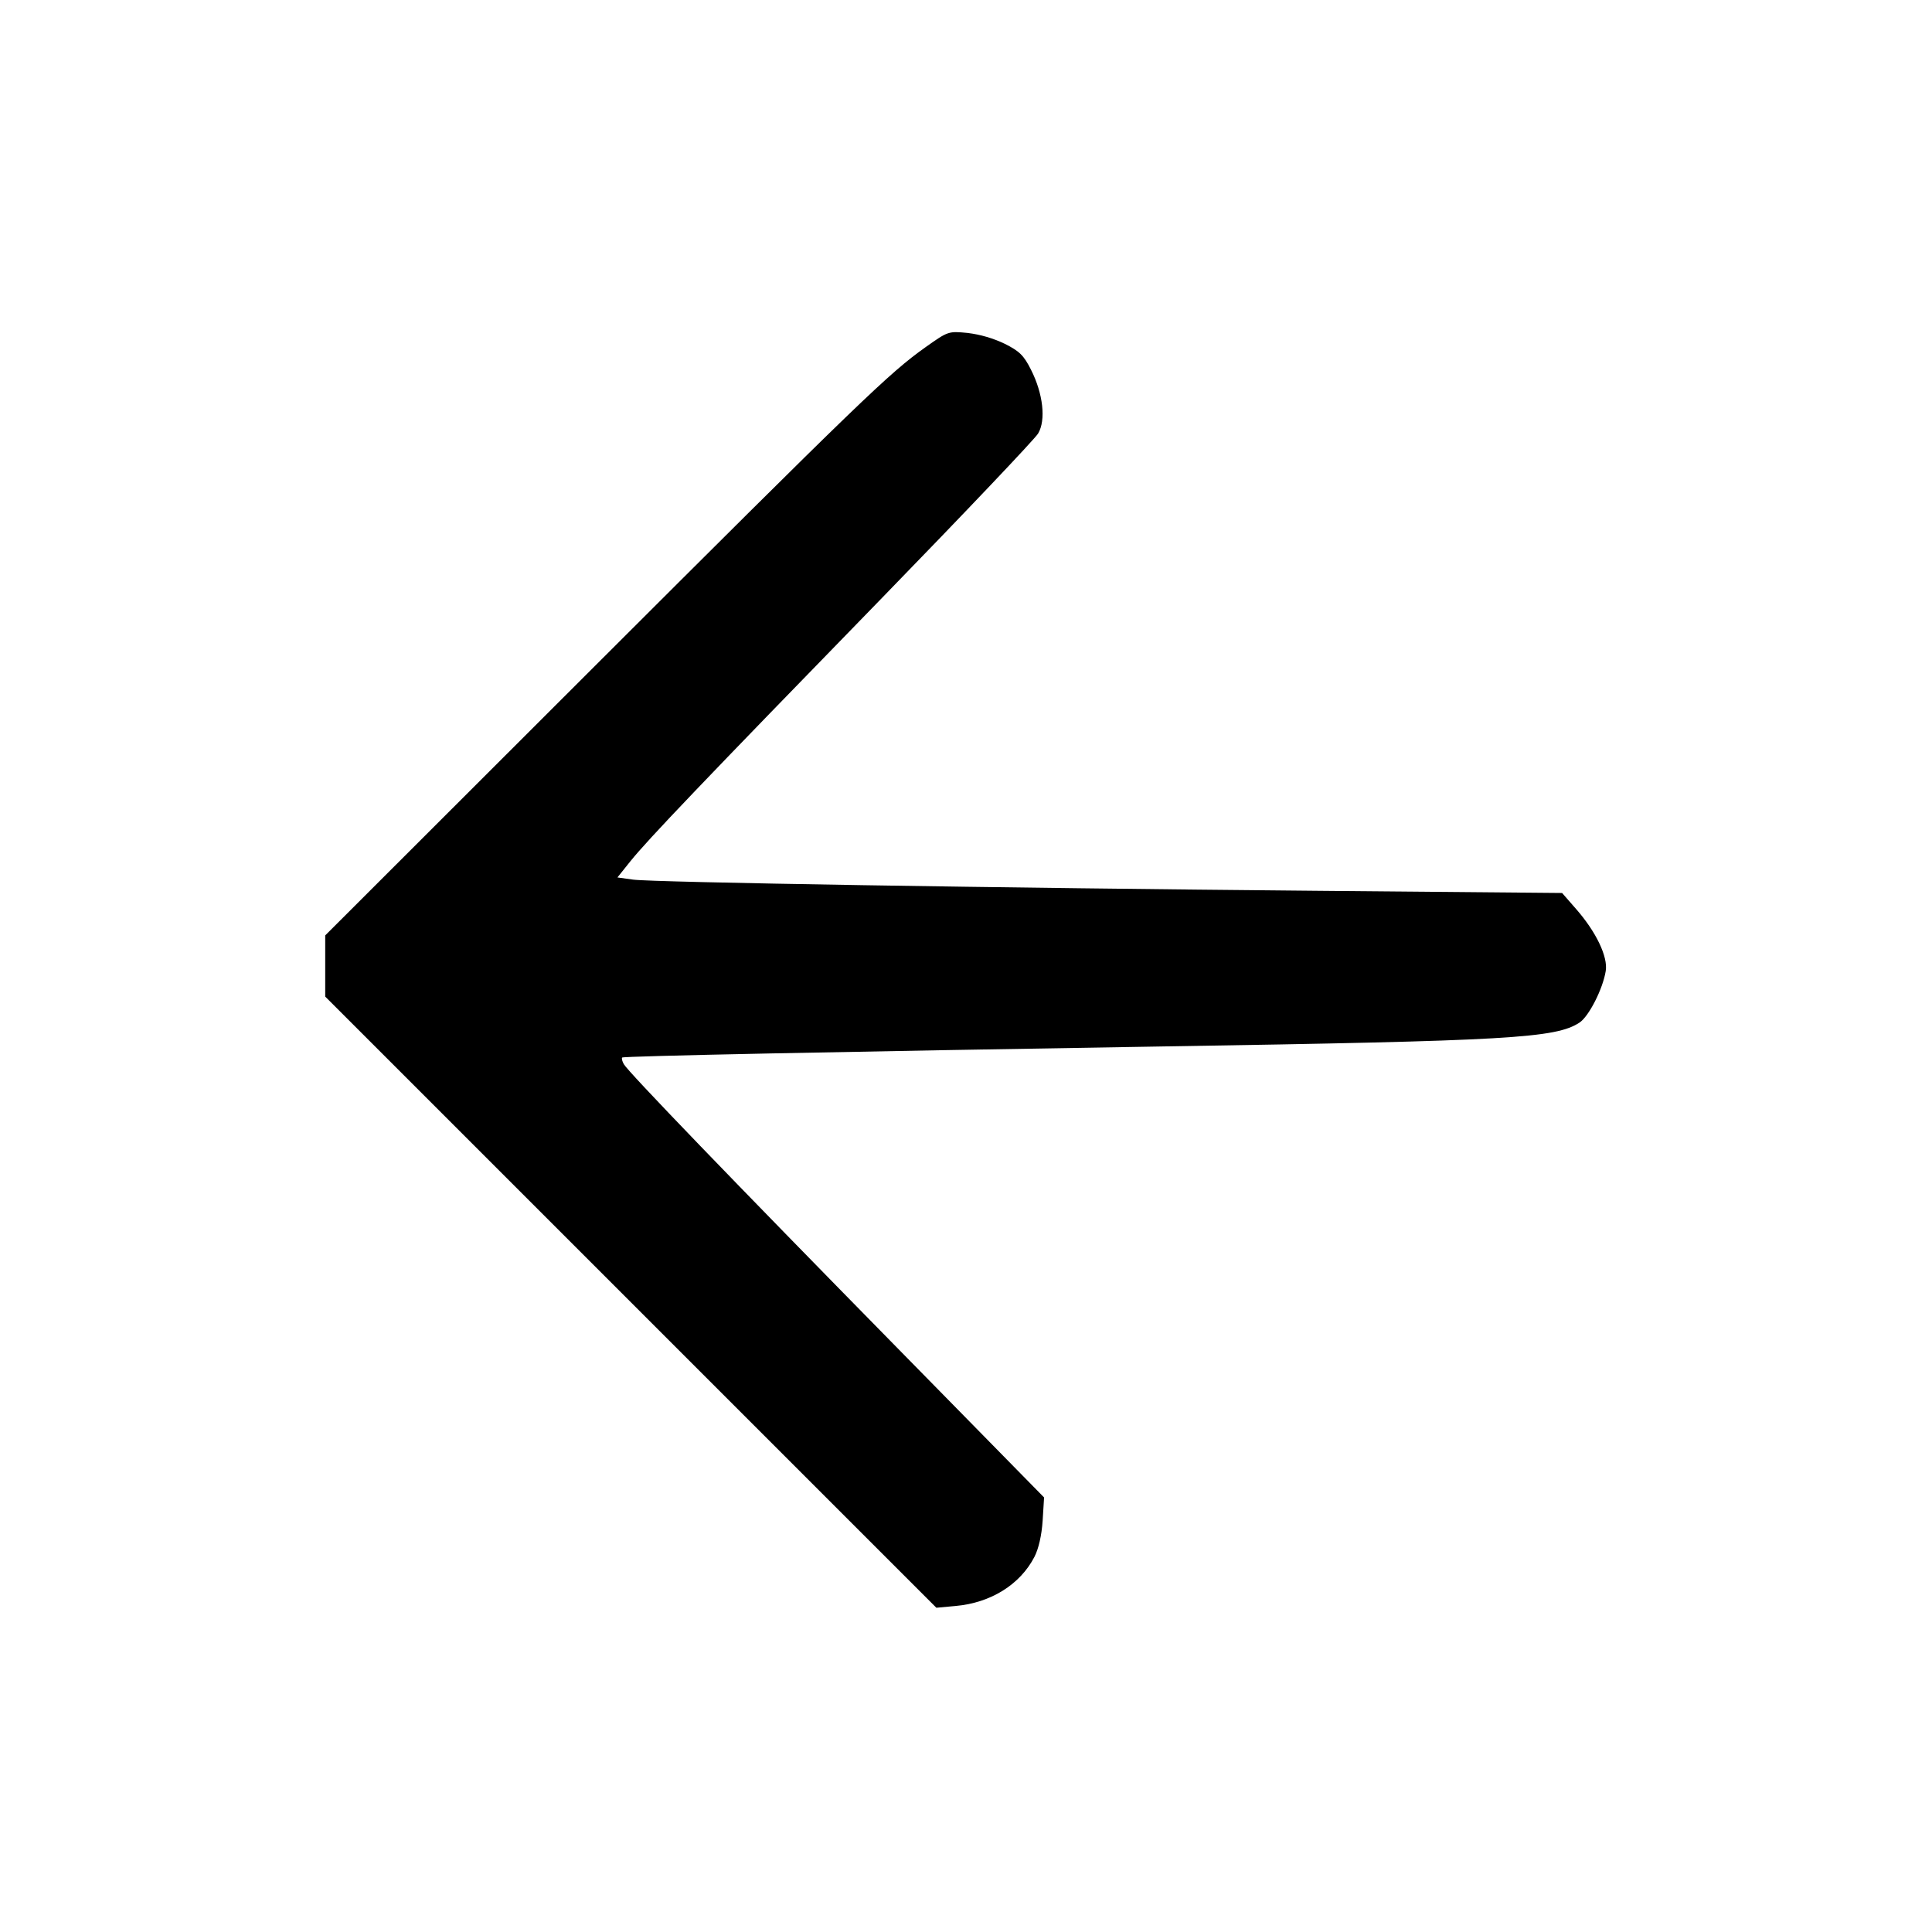
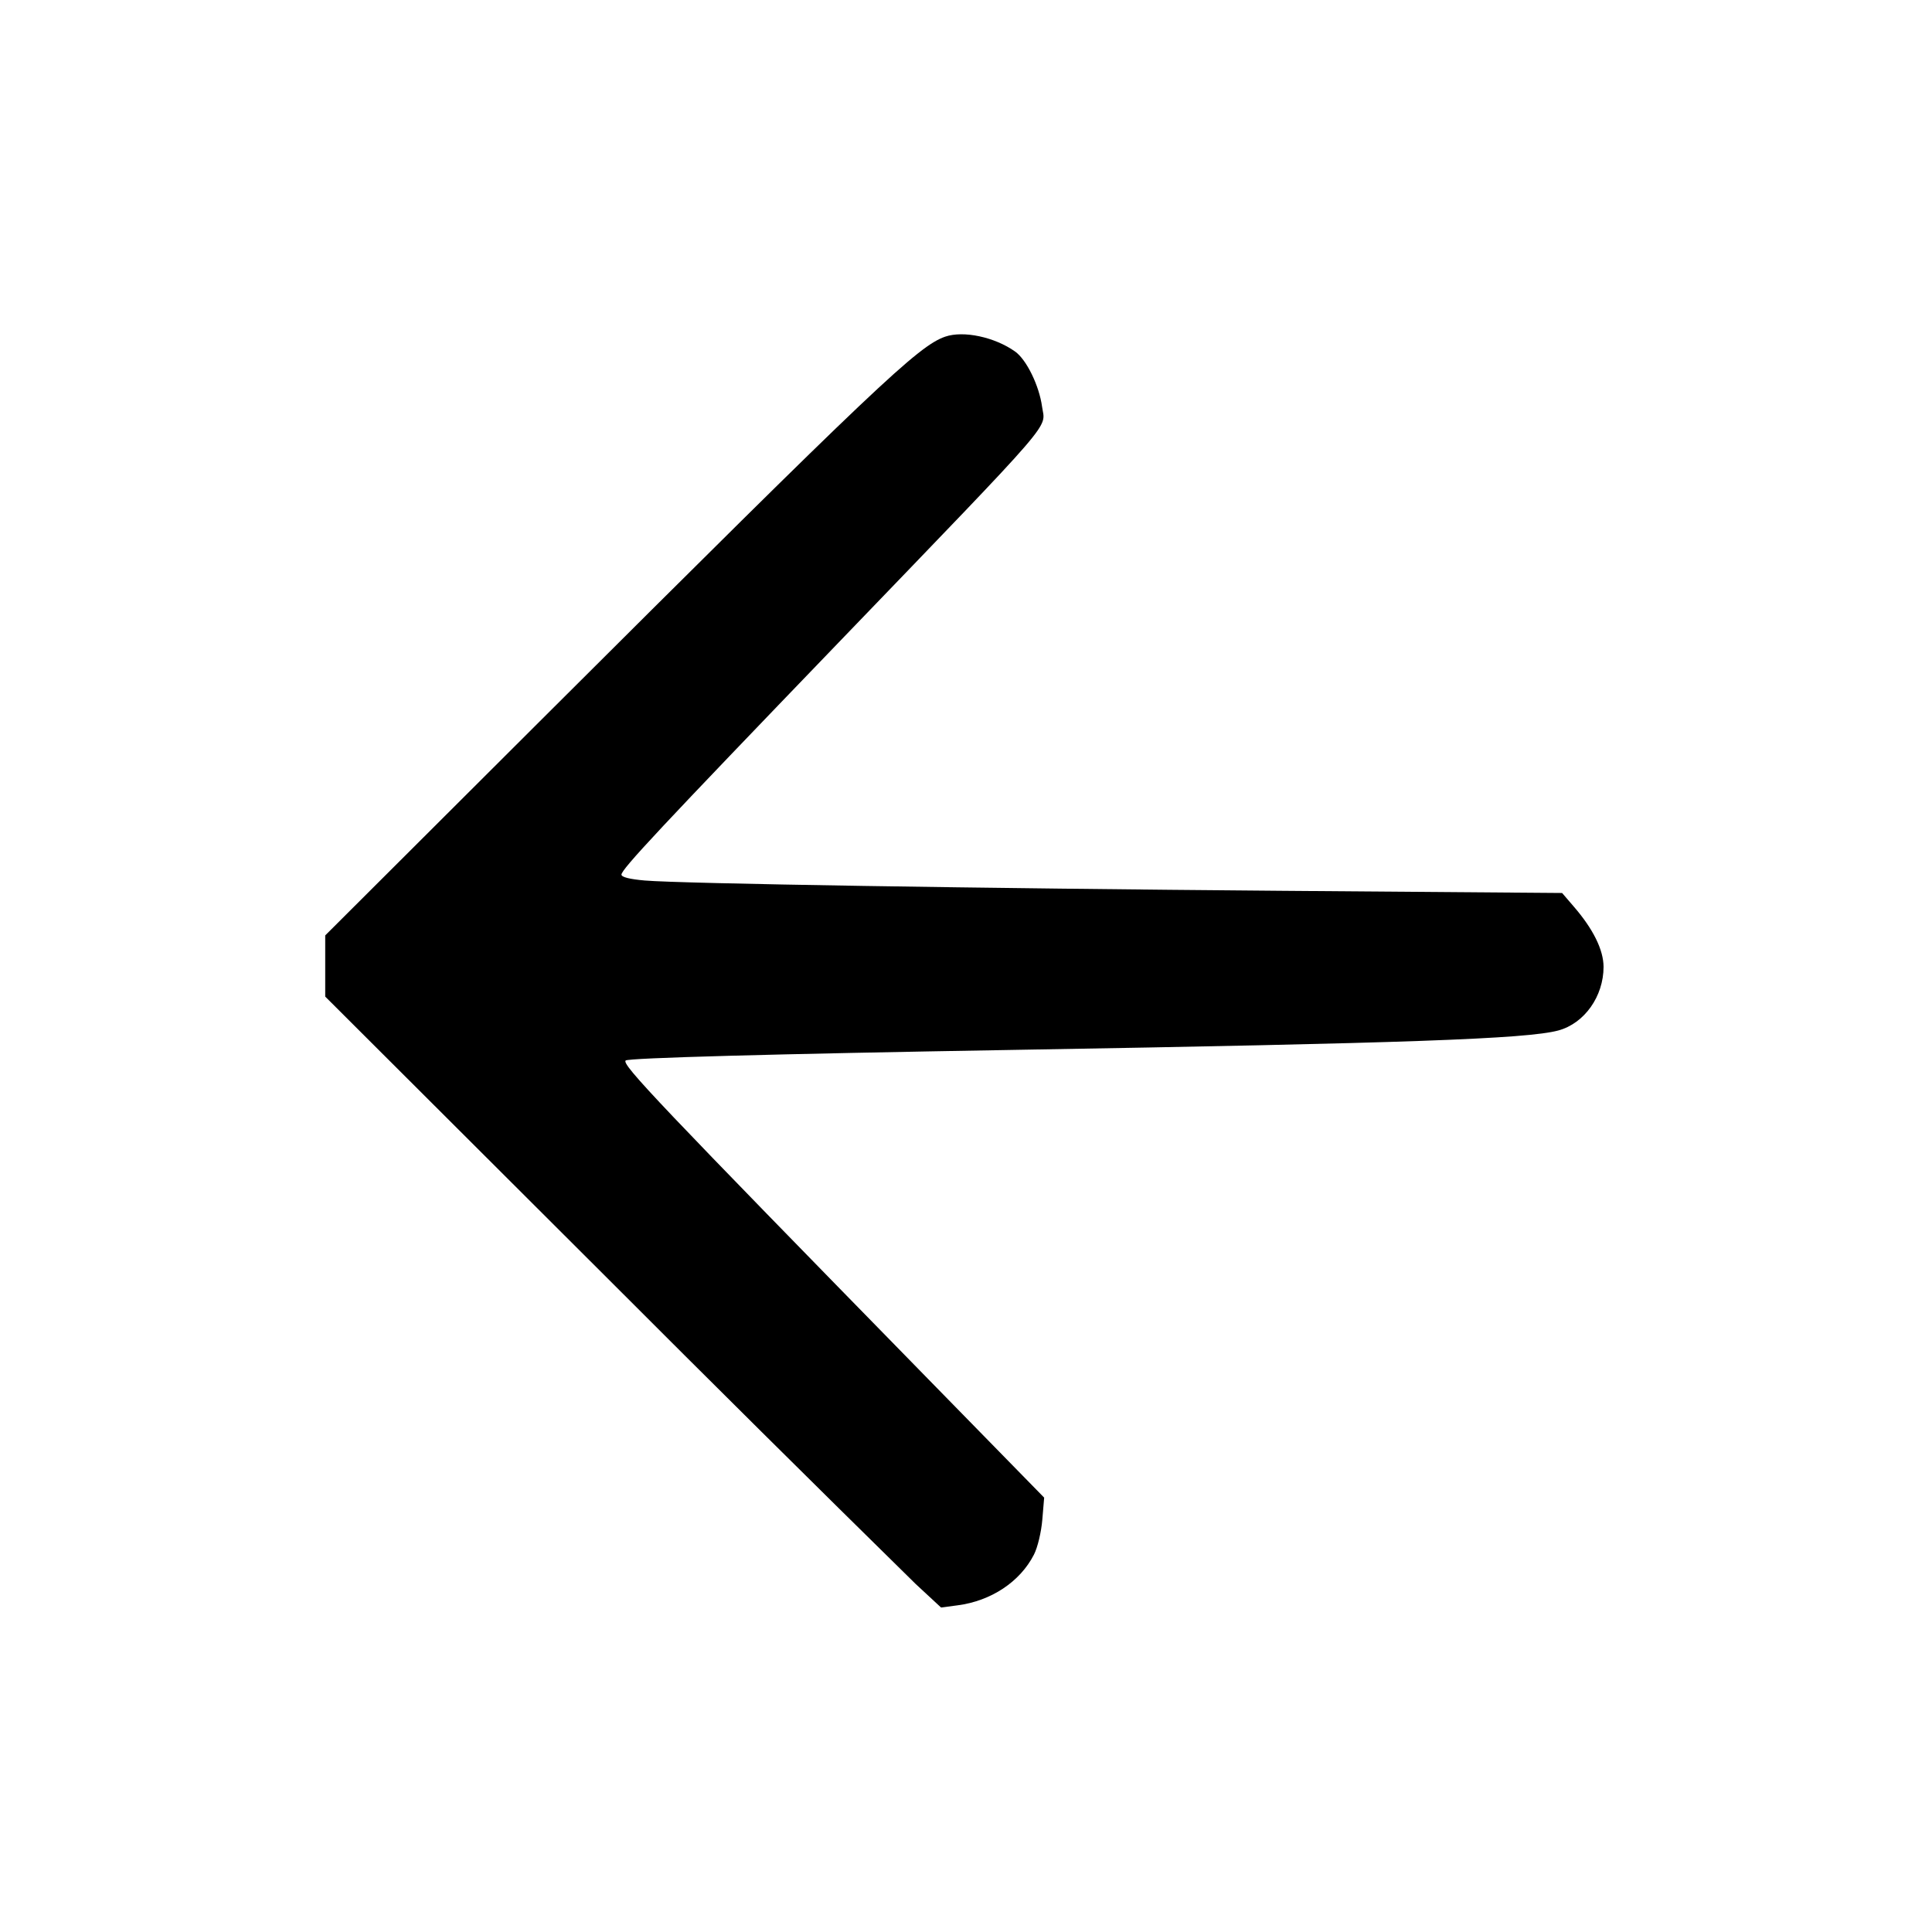
<svg xmlns="http://www.w3.org/2000/svg" viewBox="0 0 24 24">
-   <path d="M11.5 4.311c-.454.322-.802.658-4.21 4.062L4.04 11.62v.76l3.796 3.796 3.796 3.796.239-.022c.437-.039.801-.266.979-.61.052-.101.09-.267.102-.449l.018-.289-1.817-1.851c-2.058-2.095-3.351-3.437-3.404-3.532-.02-.036-.029-.072-.02-.082.018-.018 2.663-.072 6.731-.138 4.3-.069 4.864-.102 5.161-.296.116-.076.29-.417.326-.641.029-.176-.119-.486-.369-.771l-.173-.198-3.032-.027c-3.98-.035-8.263-.105-8.508-.139L7.67 10.9l.16-.2c.213-.266.896-.981 3.128-3.274 1.024-1.053 1.896-1.971 1.938-2.041.099-.166.062-.496-.089-.793-.089-.177-.143-.23-.327-.322a1.5 1.5 0 0 0-.46-.134c-.238-.023-.242-.022-.52.175" />
+   <path d="M11.742 4.182c-.335.115-.862.615-5.012 4.754L4.04 11.62v.76l3.51 3.503a564 564 0 0 0 3.825 3.794l.315.292.205-.027c.417-.054.777-.293.949-.63.046-.09.091-.279.104-.434l.023-.274-1.44-1.472c-3.357-3.432-3.809-3.907-3.759-3.958.033-.032 1.813-.081 4.828-.132 4.857-.082 6.367-.136 6.758-.241.324-.088.562-.423.562-.791-.001-.211-.129-.471-.374-.753l-.141-.164-3.472-.027c-3.777-.03-7.463-.089-7.923-.128-.186-.016-.29-.042-.29-.073 0-.067.476-.576 2.699-2.885 2.754-2.861 2.565-2.643 2.526-2.928-.036-.262-.193-.584-.335-.685-.253-.18-.641-.263-.868-.185" />
</svg>
